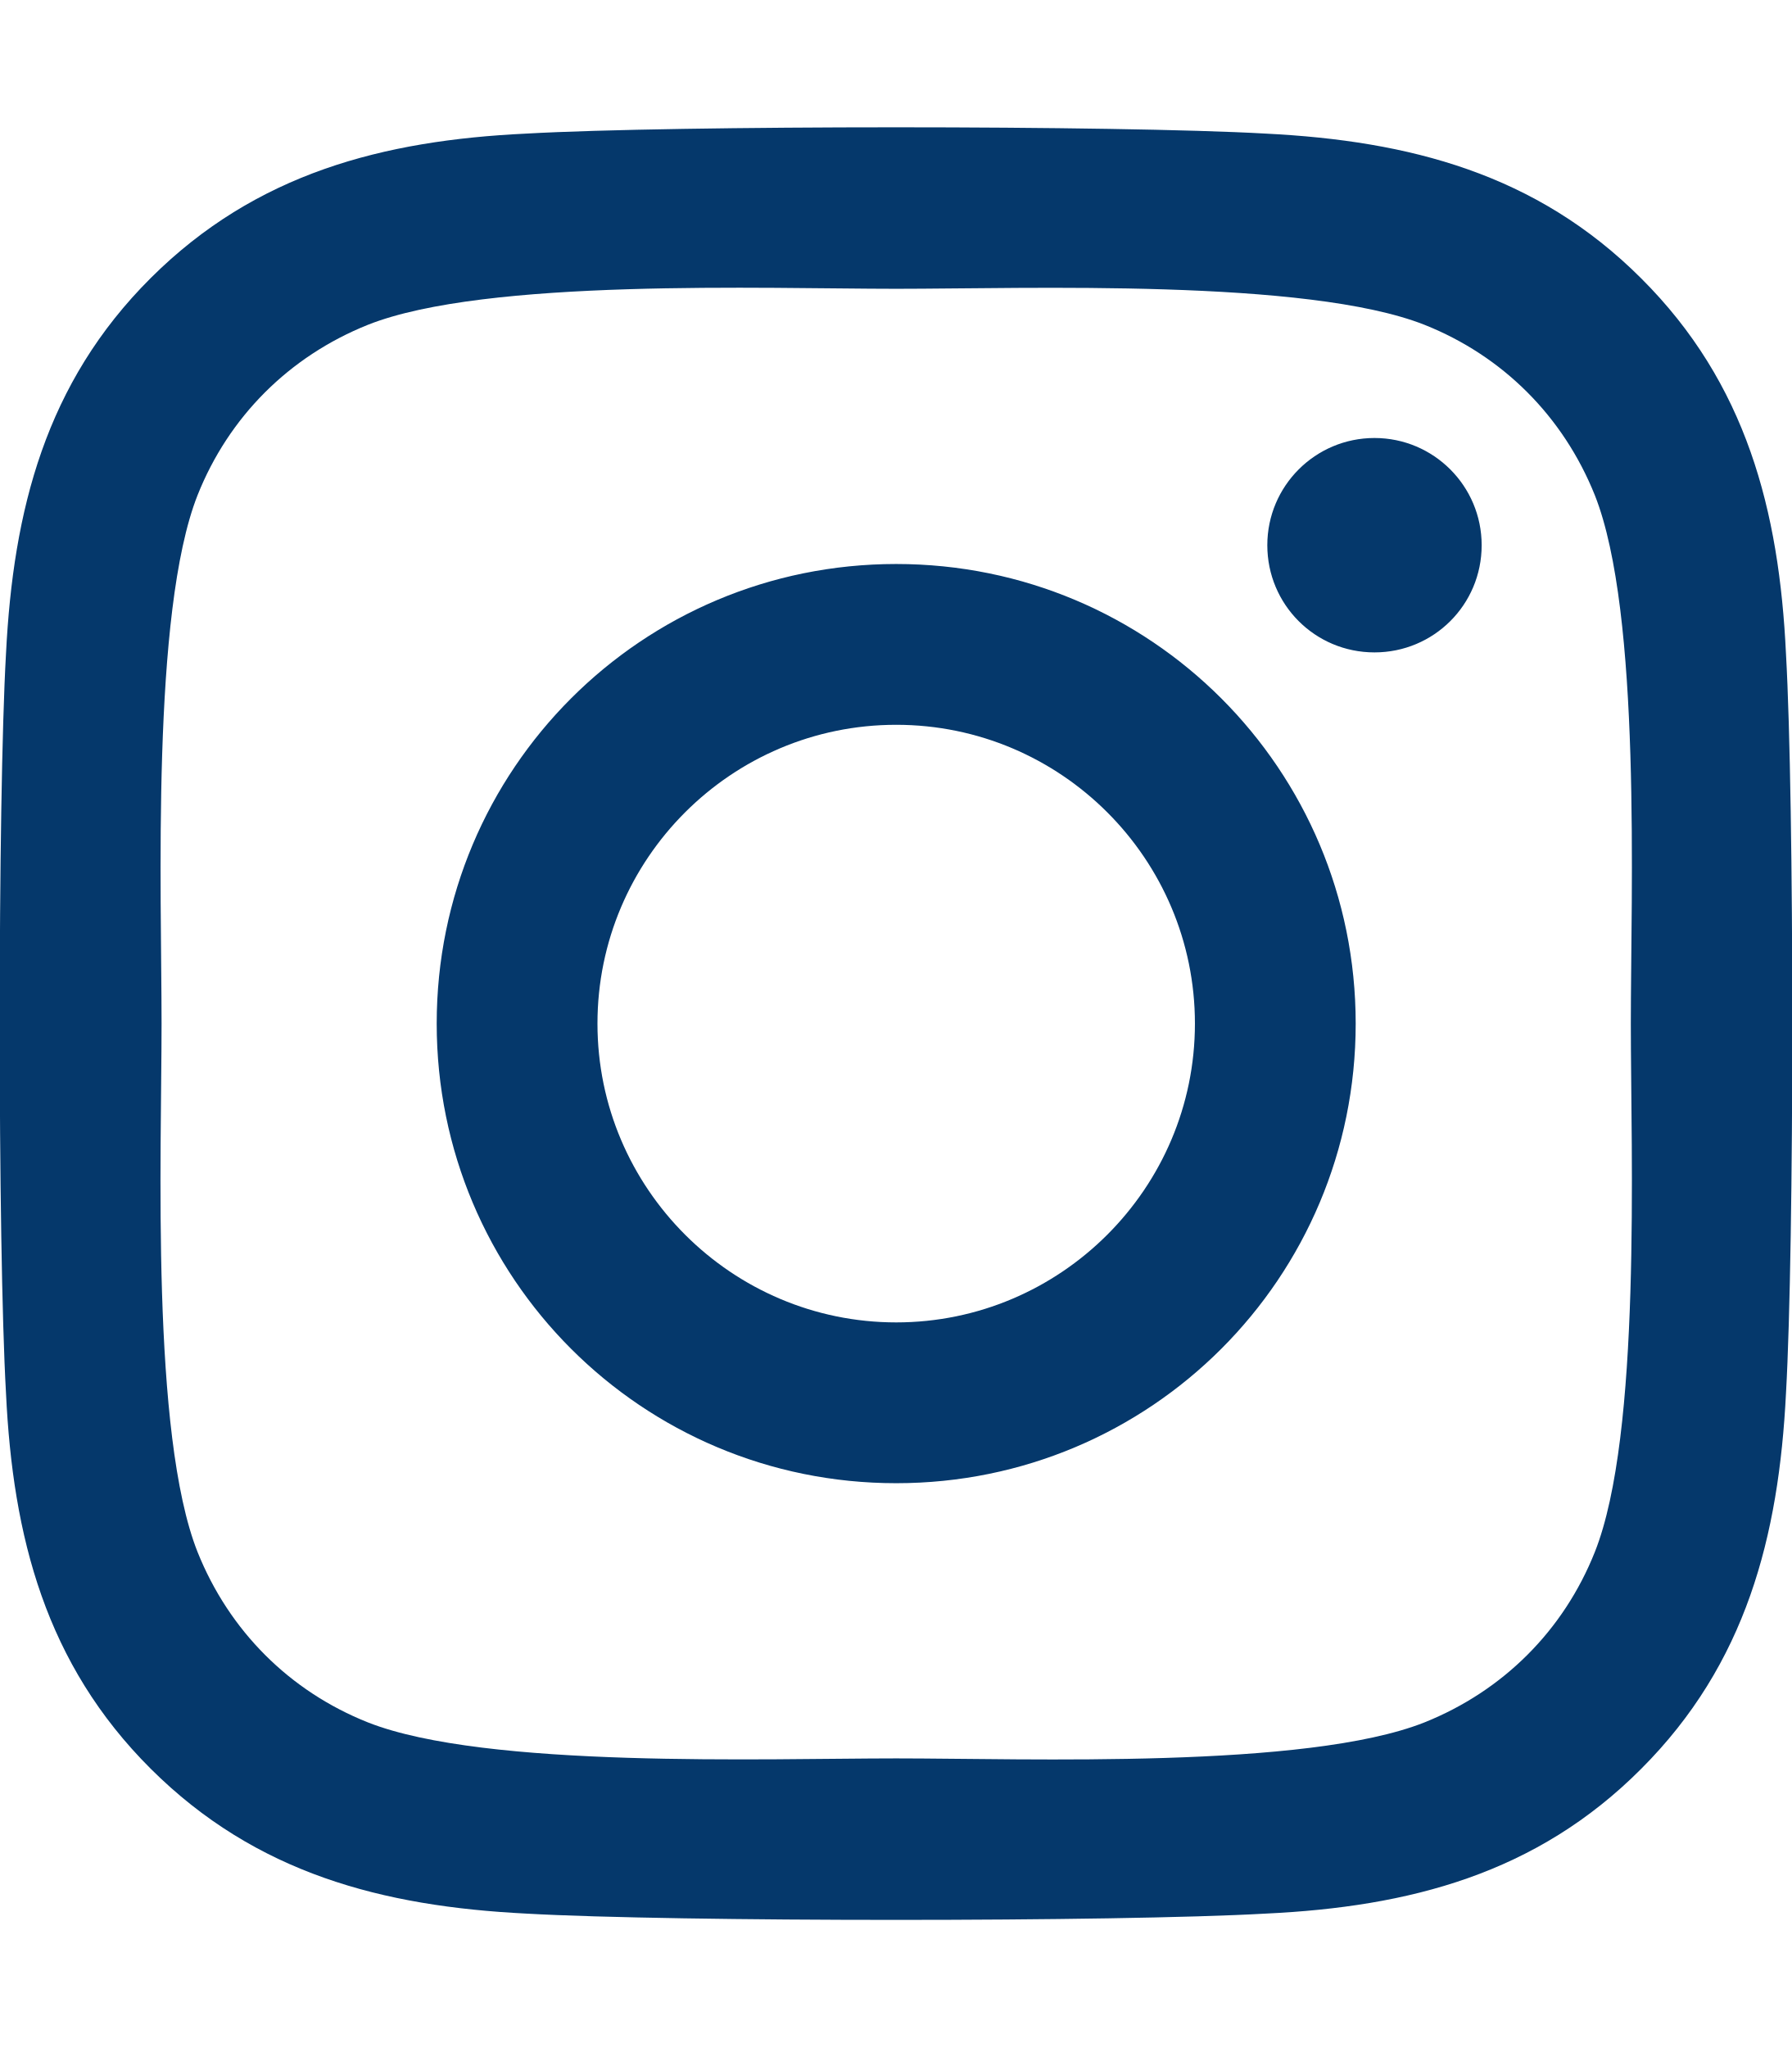
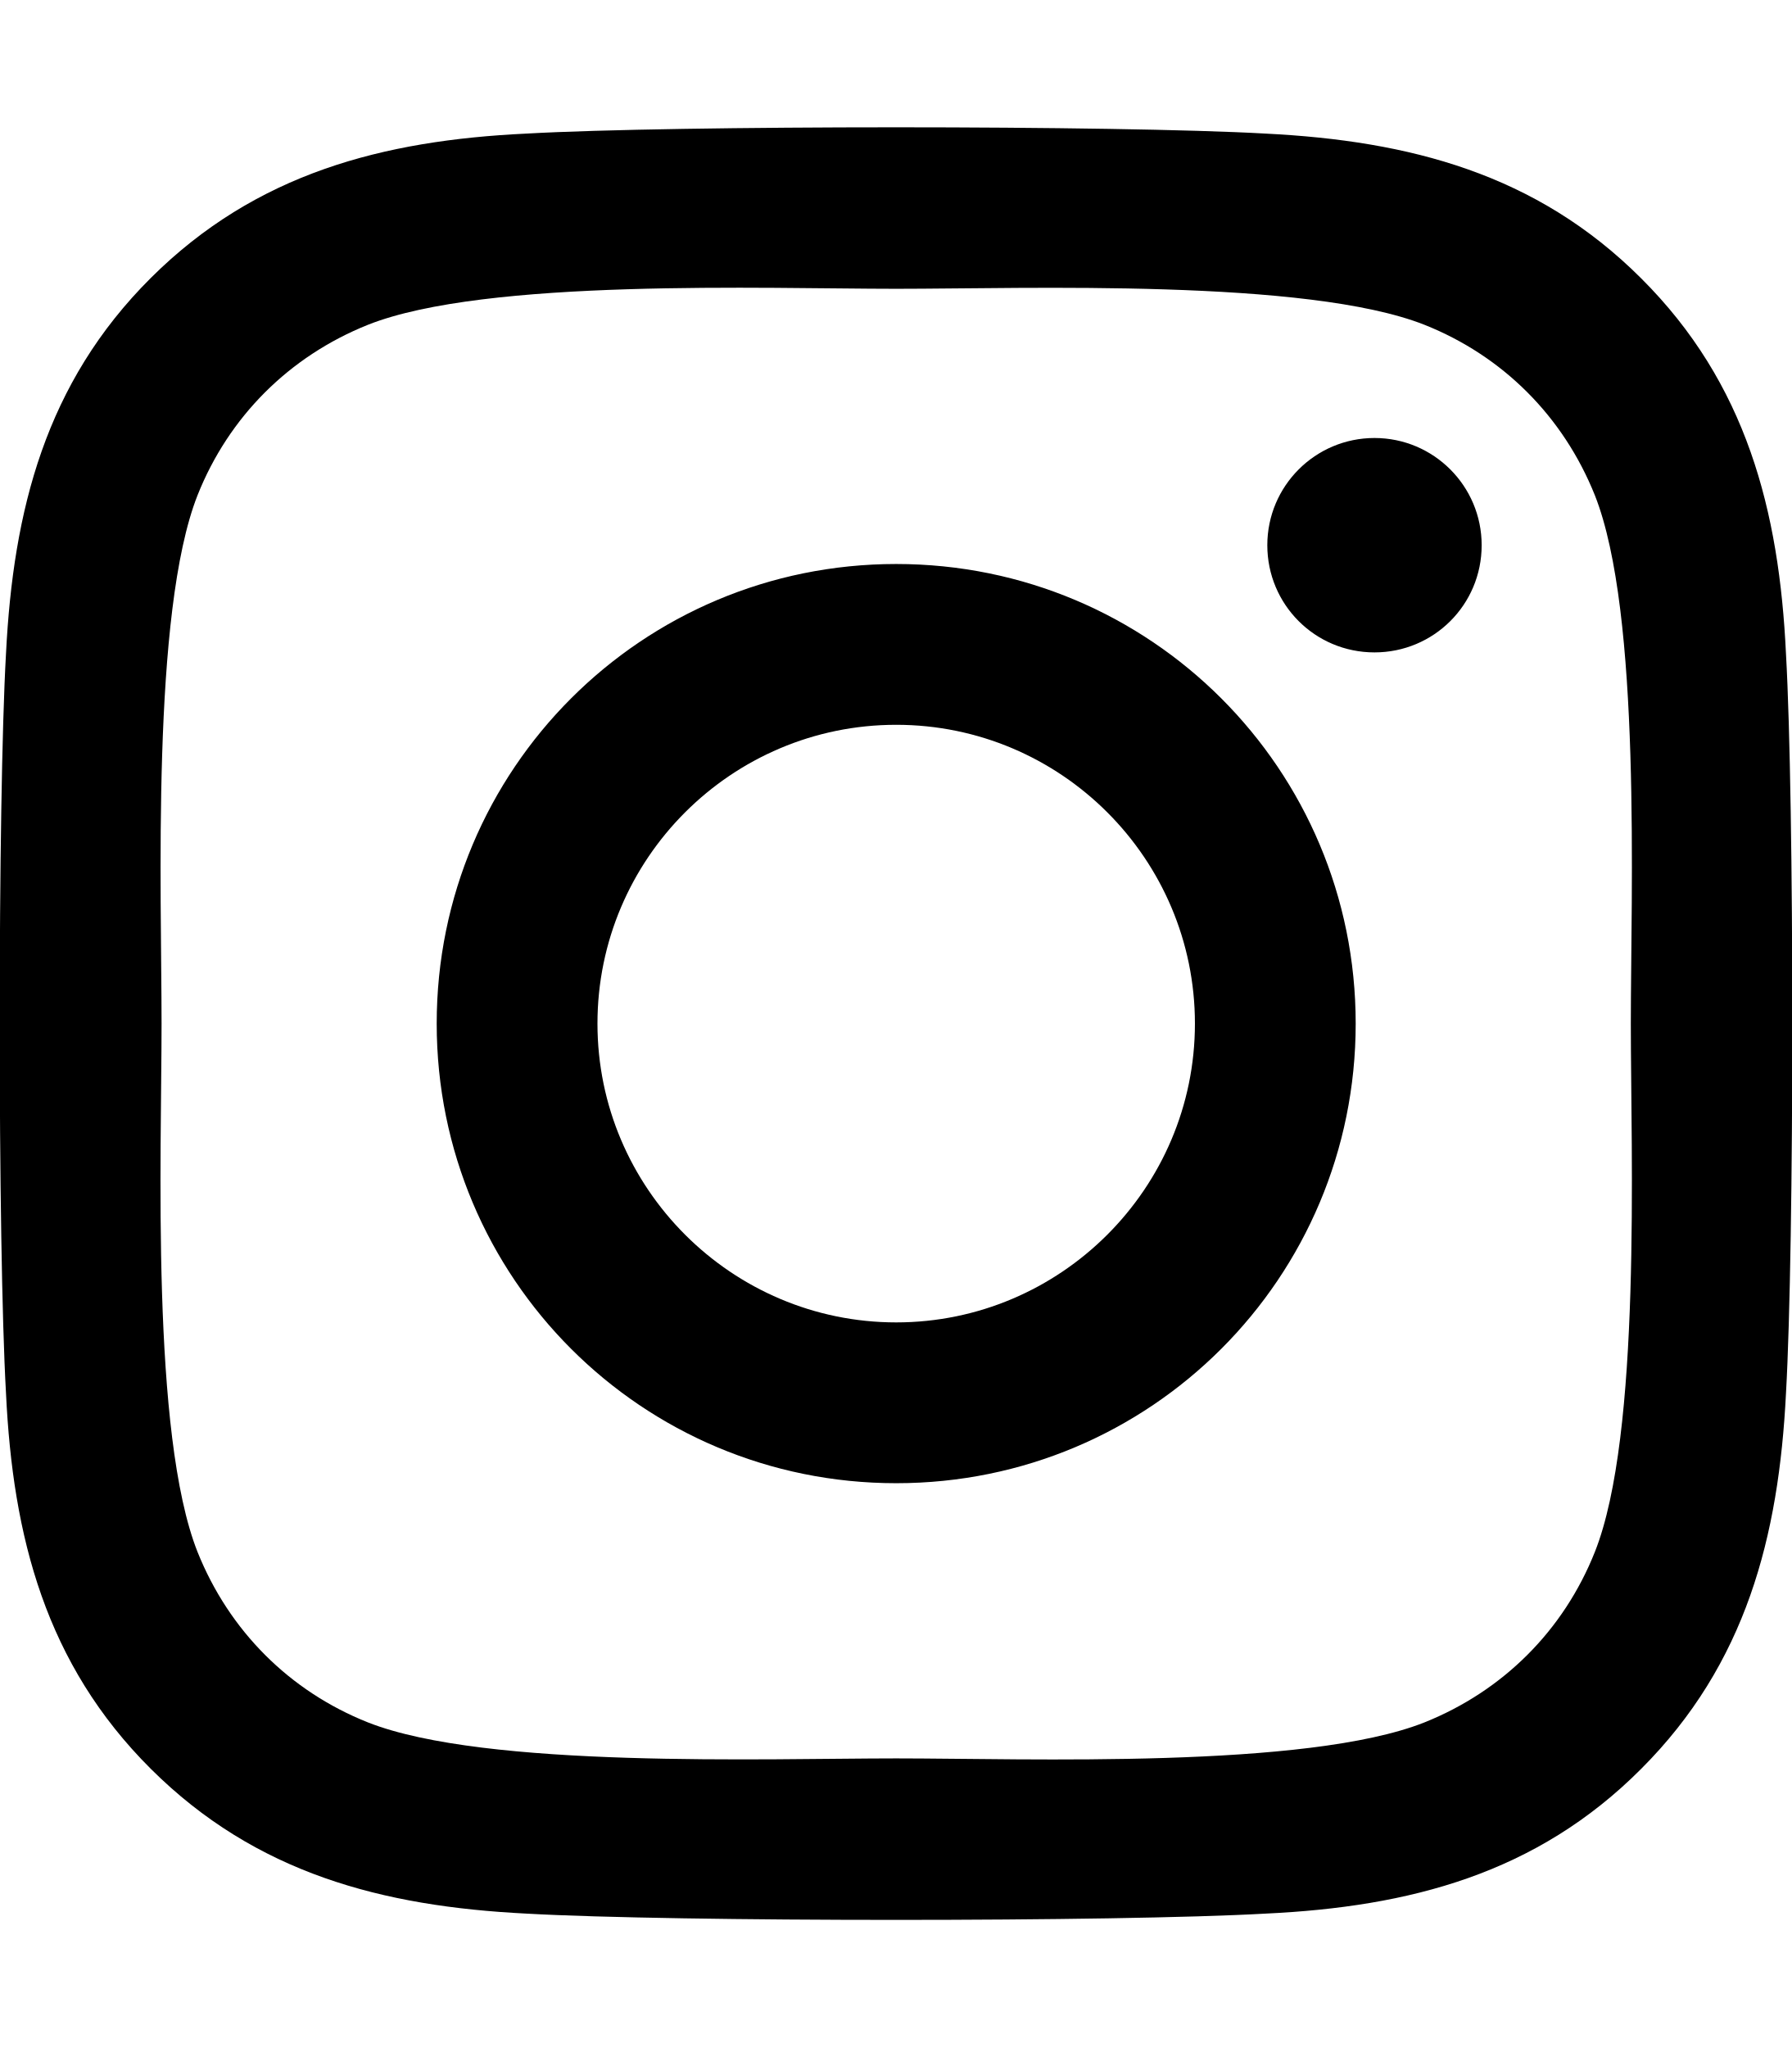
<svg xmlns="http://www.w3.org/2000/svg" aria-hidden="true" focusable="false" data-prefix="fab" data-icon="instagram" class="svg-inline--fa fa-instagram fa-w-14" role="img" viewBox="0 0 448 512">
-   <path fill="#05386B" d="M224.1 141c-63.6 0-114.9 51.3-114.9 114.9s51.3 114.9 114.9 114.9S339 319.5 339 255.9 287.7 141 224.1 141zm0 189.6c-41.1 0-74.7-33.5-74.7-74.7s33.5-74.7 74.7-74.7 74.7 33.5 74.7 74.7-33.6 74.7-74.7 74.7zm146.4-194.3c0 14.9-12 26.8-26.8 26.8-14.9 0-26.8-12-26.8-26.8s12-26.8 26.8-26.8 26.8 12 26.8 26.8zm76.1 27.2c-1.7-35.9-9.9-67.7-36.2-93.9-26.2-26.2-58-34.4-93.9-36.2-37-2.1-147.9-2.1-184.9 0-35.8 1.7-67.6 9.9-93.9 36.1s-34.4 58-36.2 93.9c-2.1 37-2.1 147.9 0 184.9 1.7 35.9 9.9 67.7 36.2 93.9s58 34.4 93.9 36.2c37 2.1 147.9 2.1 184.9 0 35.9-1.7 67.7-9.9 93.9-36.2 26.2-26.2 34.4-58 36.2-93.9 2.1-37 2.1-147.8 0-184.8zM398.8 388c-7.8 19.6-22.9 34.7-42.6 42.6-29.5 11.7-99.5 9-132.1 9s-102.7 2.6-132.1-9c-19.6-7.8-34.7-22.9-42.6-42.6-11.7-29.5-9-99.5-9-132.1s-2.6-102.7 9-132.1c7.8-19.6 22.9-34.7 42.6-42.6 29.5-11.7 99.5-9 132.1-9s102.7-2.6 132.1 9c19.6 7.8 34.7 22.9 42.6 42.6 11.7 29.5 9 99.5 9 132.1s2.7 102.7-9 132.1z" />
+   <path fill="#000" d="M224.1 141c-63.6 0-114.9 51.3-114.9 114.9s51.3 114.9 114.9 114.9S339 319.5 339 255.9 287.7 141 224.1 141zm0 189.6c-41.1 0-74.7-33.5-74.7-74.7s33.5-74.7 74.7-74.7 74.7 33.5 74.7 74.7-33.6 74.7-74.7 74.7zm146.4-194.3c0 14.9-12 26.8-26.8 26.8-14.9 0-26.8-12-26.8-26.8s12-26.8 26.8-26.8 26.8 12 26.8 26.8zm76.1 27.2c-1.7-35.9-9.9-67.7-36.2-93.9-26.2-26.2-58-34.4-93.9-36.2-37-2.1-147.9-2.1-184.9 0-35.8 1.7-67.6 9.9-93.9 36.1s-34.4 58-36.2 93.9c-2.1 37-2.1 147.9 0 184.9 1.7 35.9 9.9 67.7 36.2 93.9s58 34.4 93.9 36.2c37 2.1 147.9 2.1 184.9 0 35.9-1.7 67.7-9.9 93.9-36.2 26.2-26.2 34.4-58 36.2-93.9 2.1-37 2.1-147.8 0-184.8zM398.8 388c-7.8 19.6-22.9 34.7-42.6 42.6-29.5 11.7-99.5 9-132.1 9s-102.7 2.6-132.1-9c-19.6-7.8-34.7-22.9-42.6-42.6-11.7-29.5-9-99.5-9-132.1s-2.6-102.7 9-132.1c7.8-19.6 22.9-34.7 42.6-42.6 29.5-11.7 99.5-9 132.1-9s102.7-2.6 132.1 9c19.6 7.8 34.7 22.9 42.6 42.6 11.7 29.5 9 99.5 9 132.1s2.7 102.7-9 132.1z" />
</svg>
